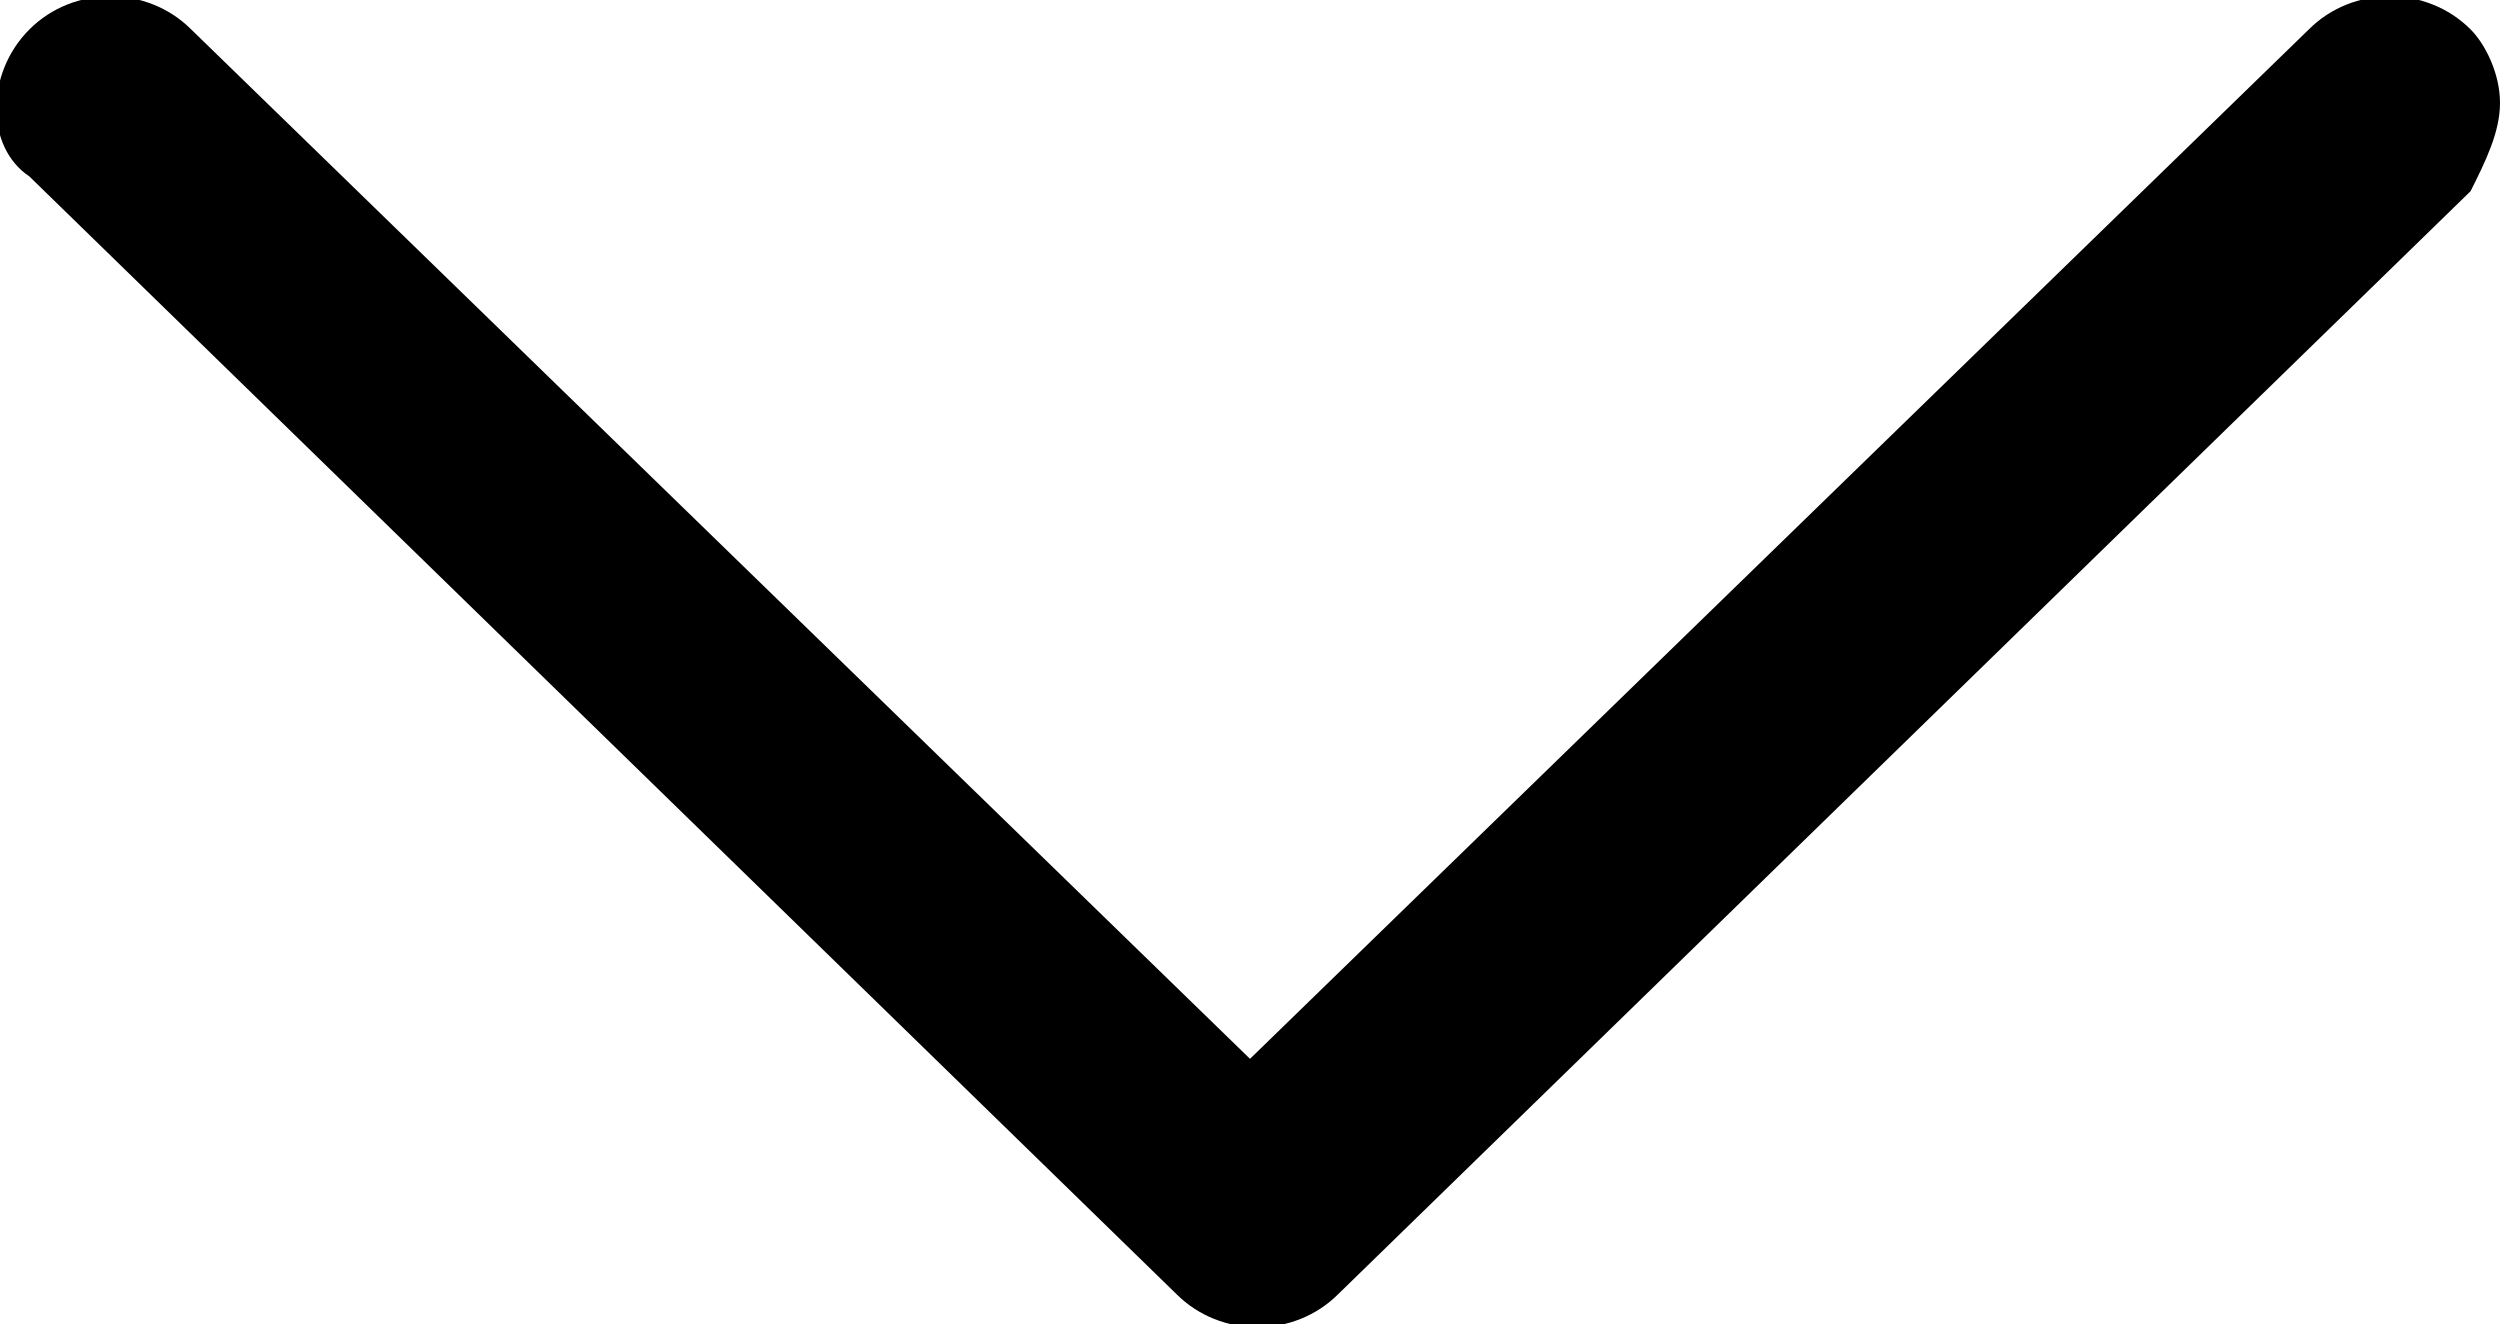
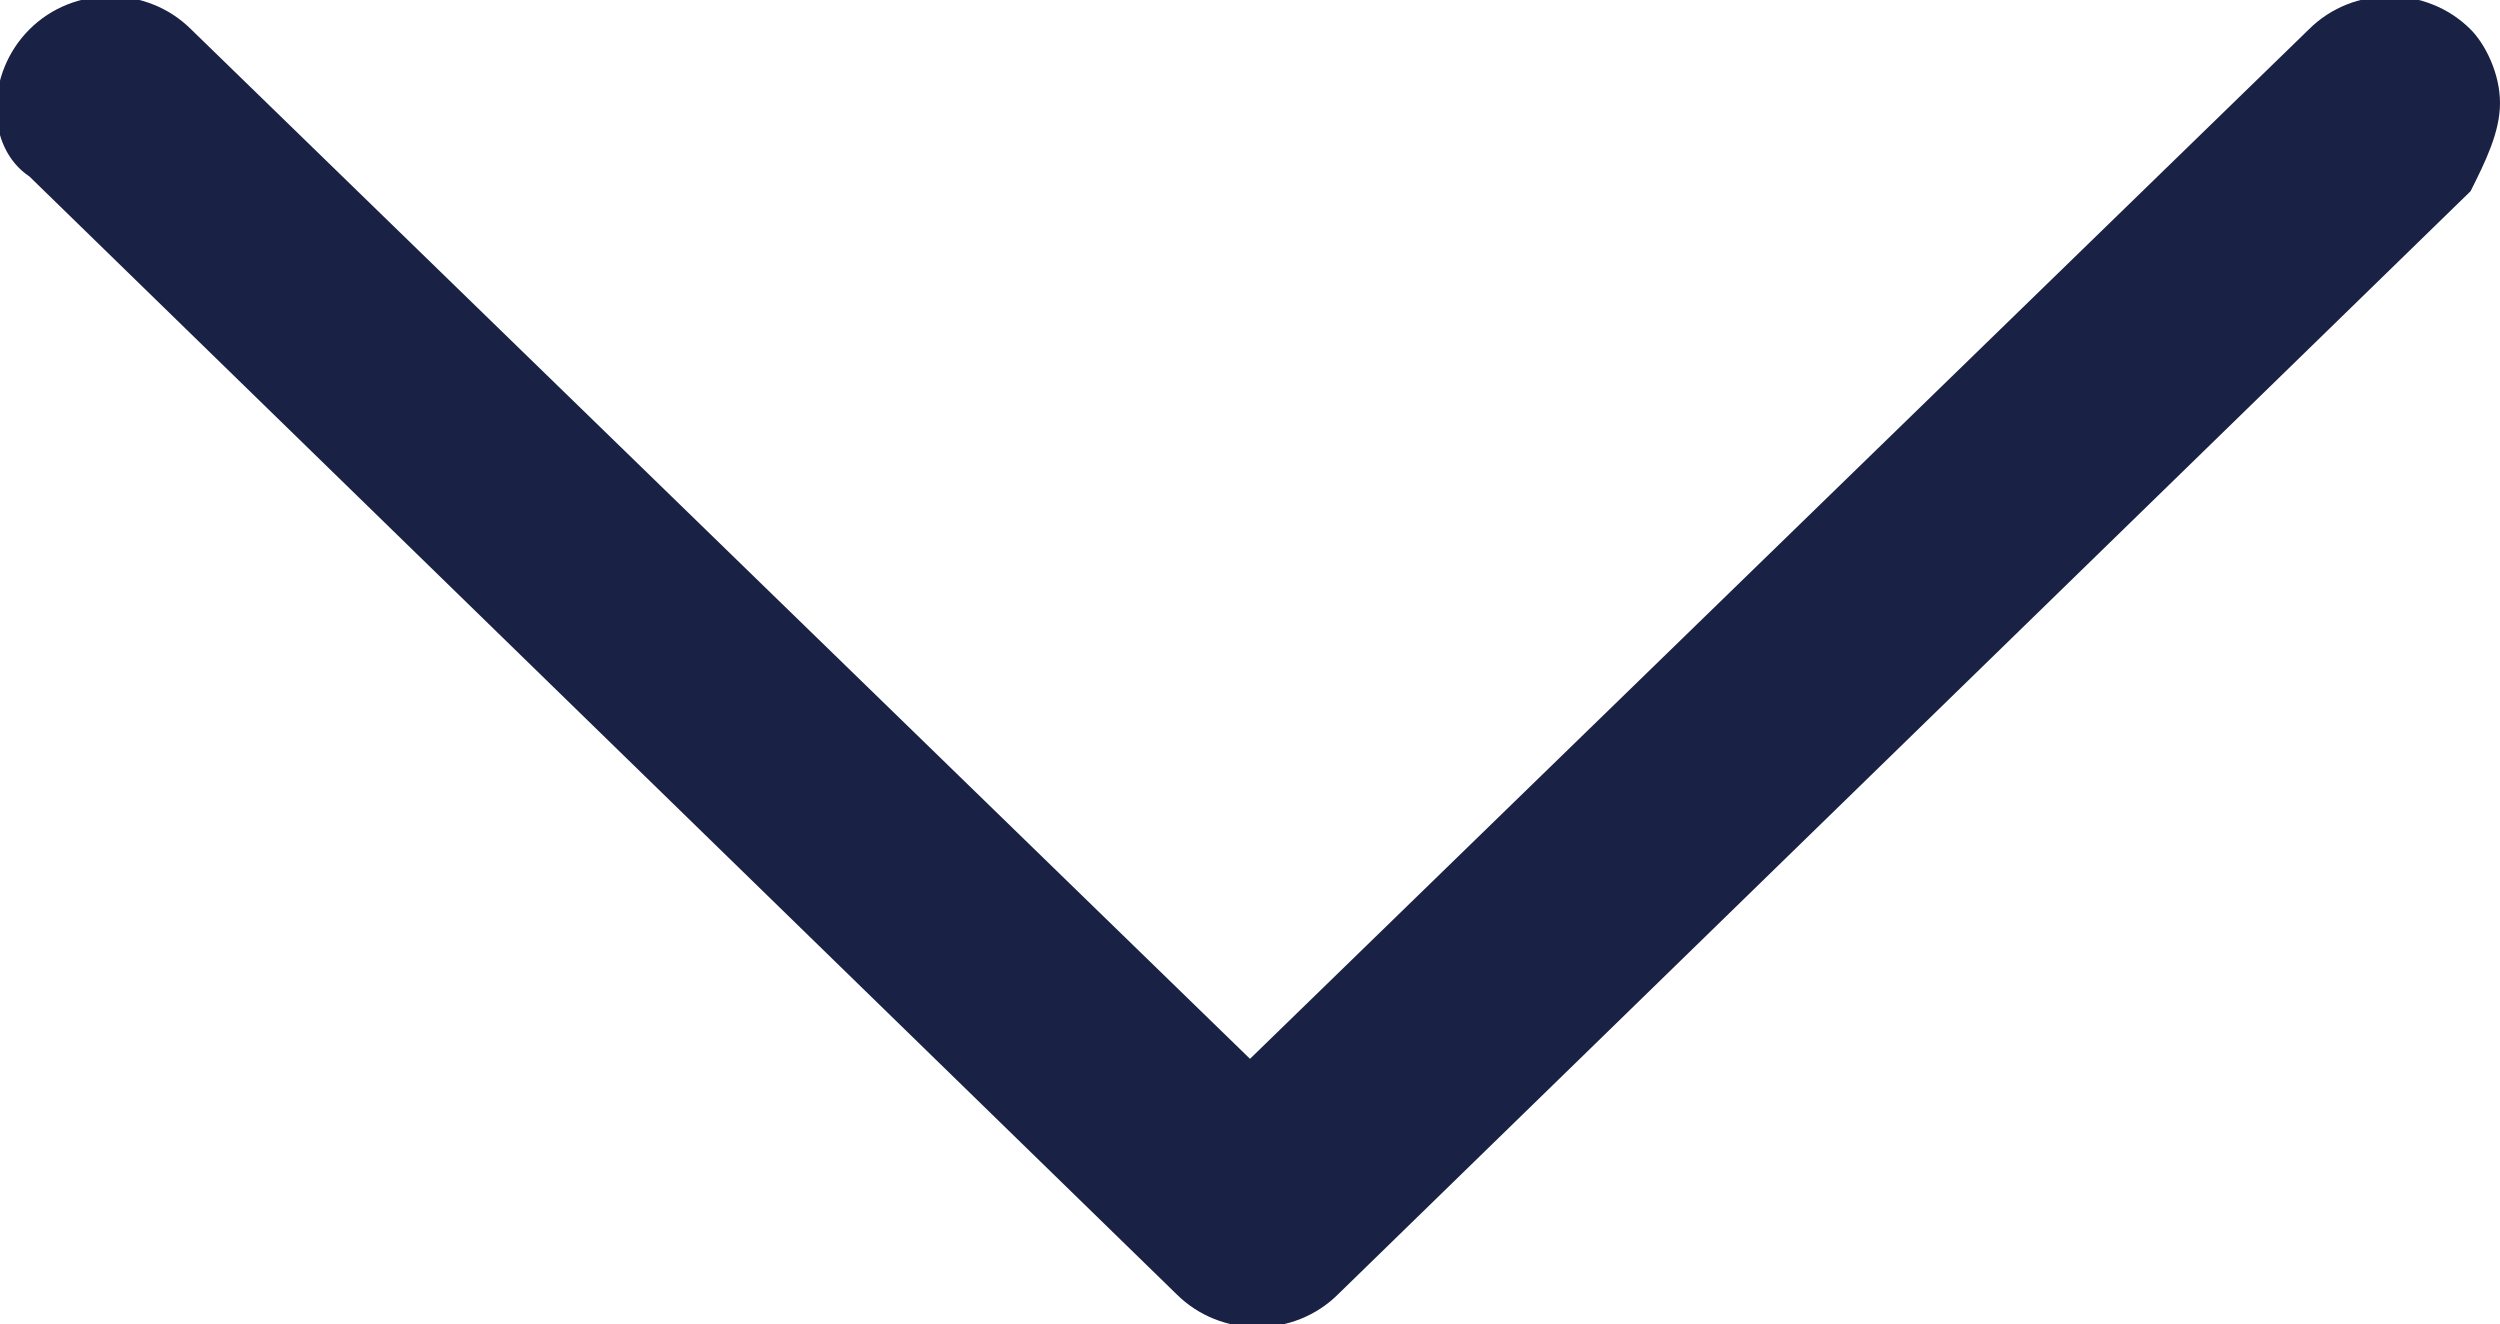
- <svg xmlns="http://www.w3.org/2000/svg" version="1.1" id="Layer_1" x="0px" y="0px" viewBox="0 0 17 9" style="enable-background:new 0 0 17 9;" xml:space="preserve">
+ <svg xmlns="http://www.w3.org/2000/svg" version="1.1" id="Layer_1" x="0px" y="0px" viewBox="0 0 17 9" style="enable-background:new 0 0 17 9;" fill="#192144" xml:space="preserve">
  <path d="M8.5,7.2l-7.2-7C1-0.1,0.5-0.1,0.2,0.2c-0.3,0.3-0.3,0.8,0,1L8,8.8c0.3,0.3,0.8,0.3,1.1,0l7.7-7.5C16.9,1.1,17,0.9,17,0.7  s-0.1-0.4-0.2-0.5c-0.3-0.3-0.8-0.3-1.1,0L8.5,7.2z" />
</svg>
